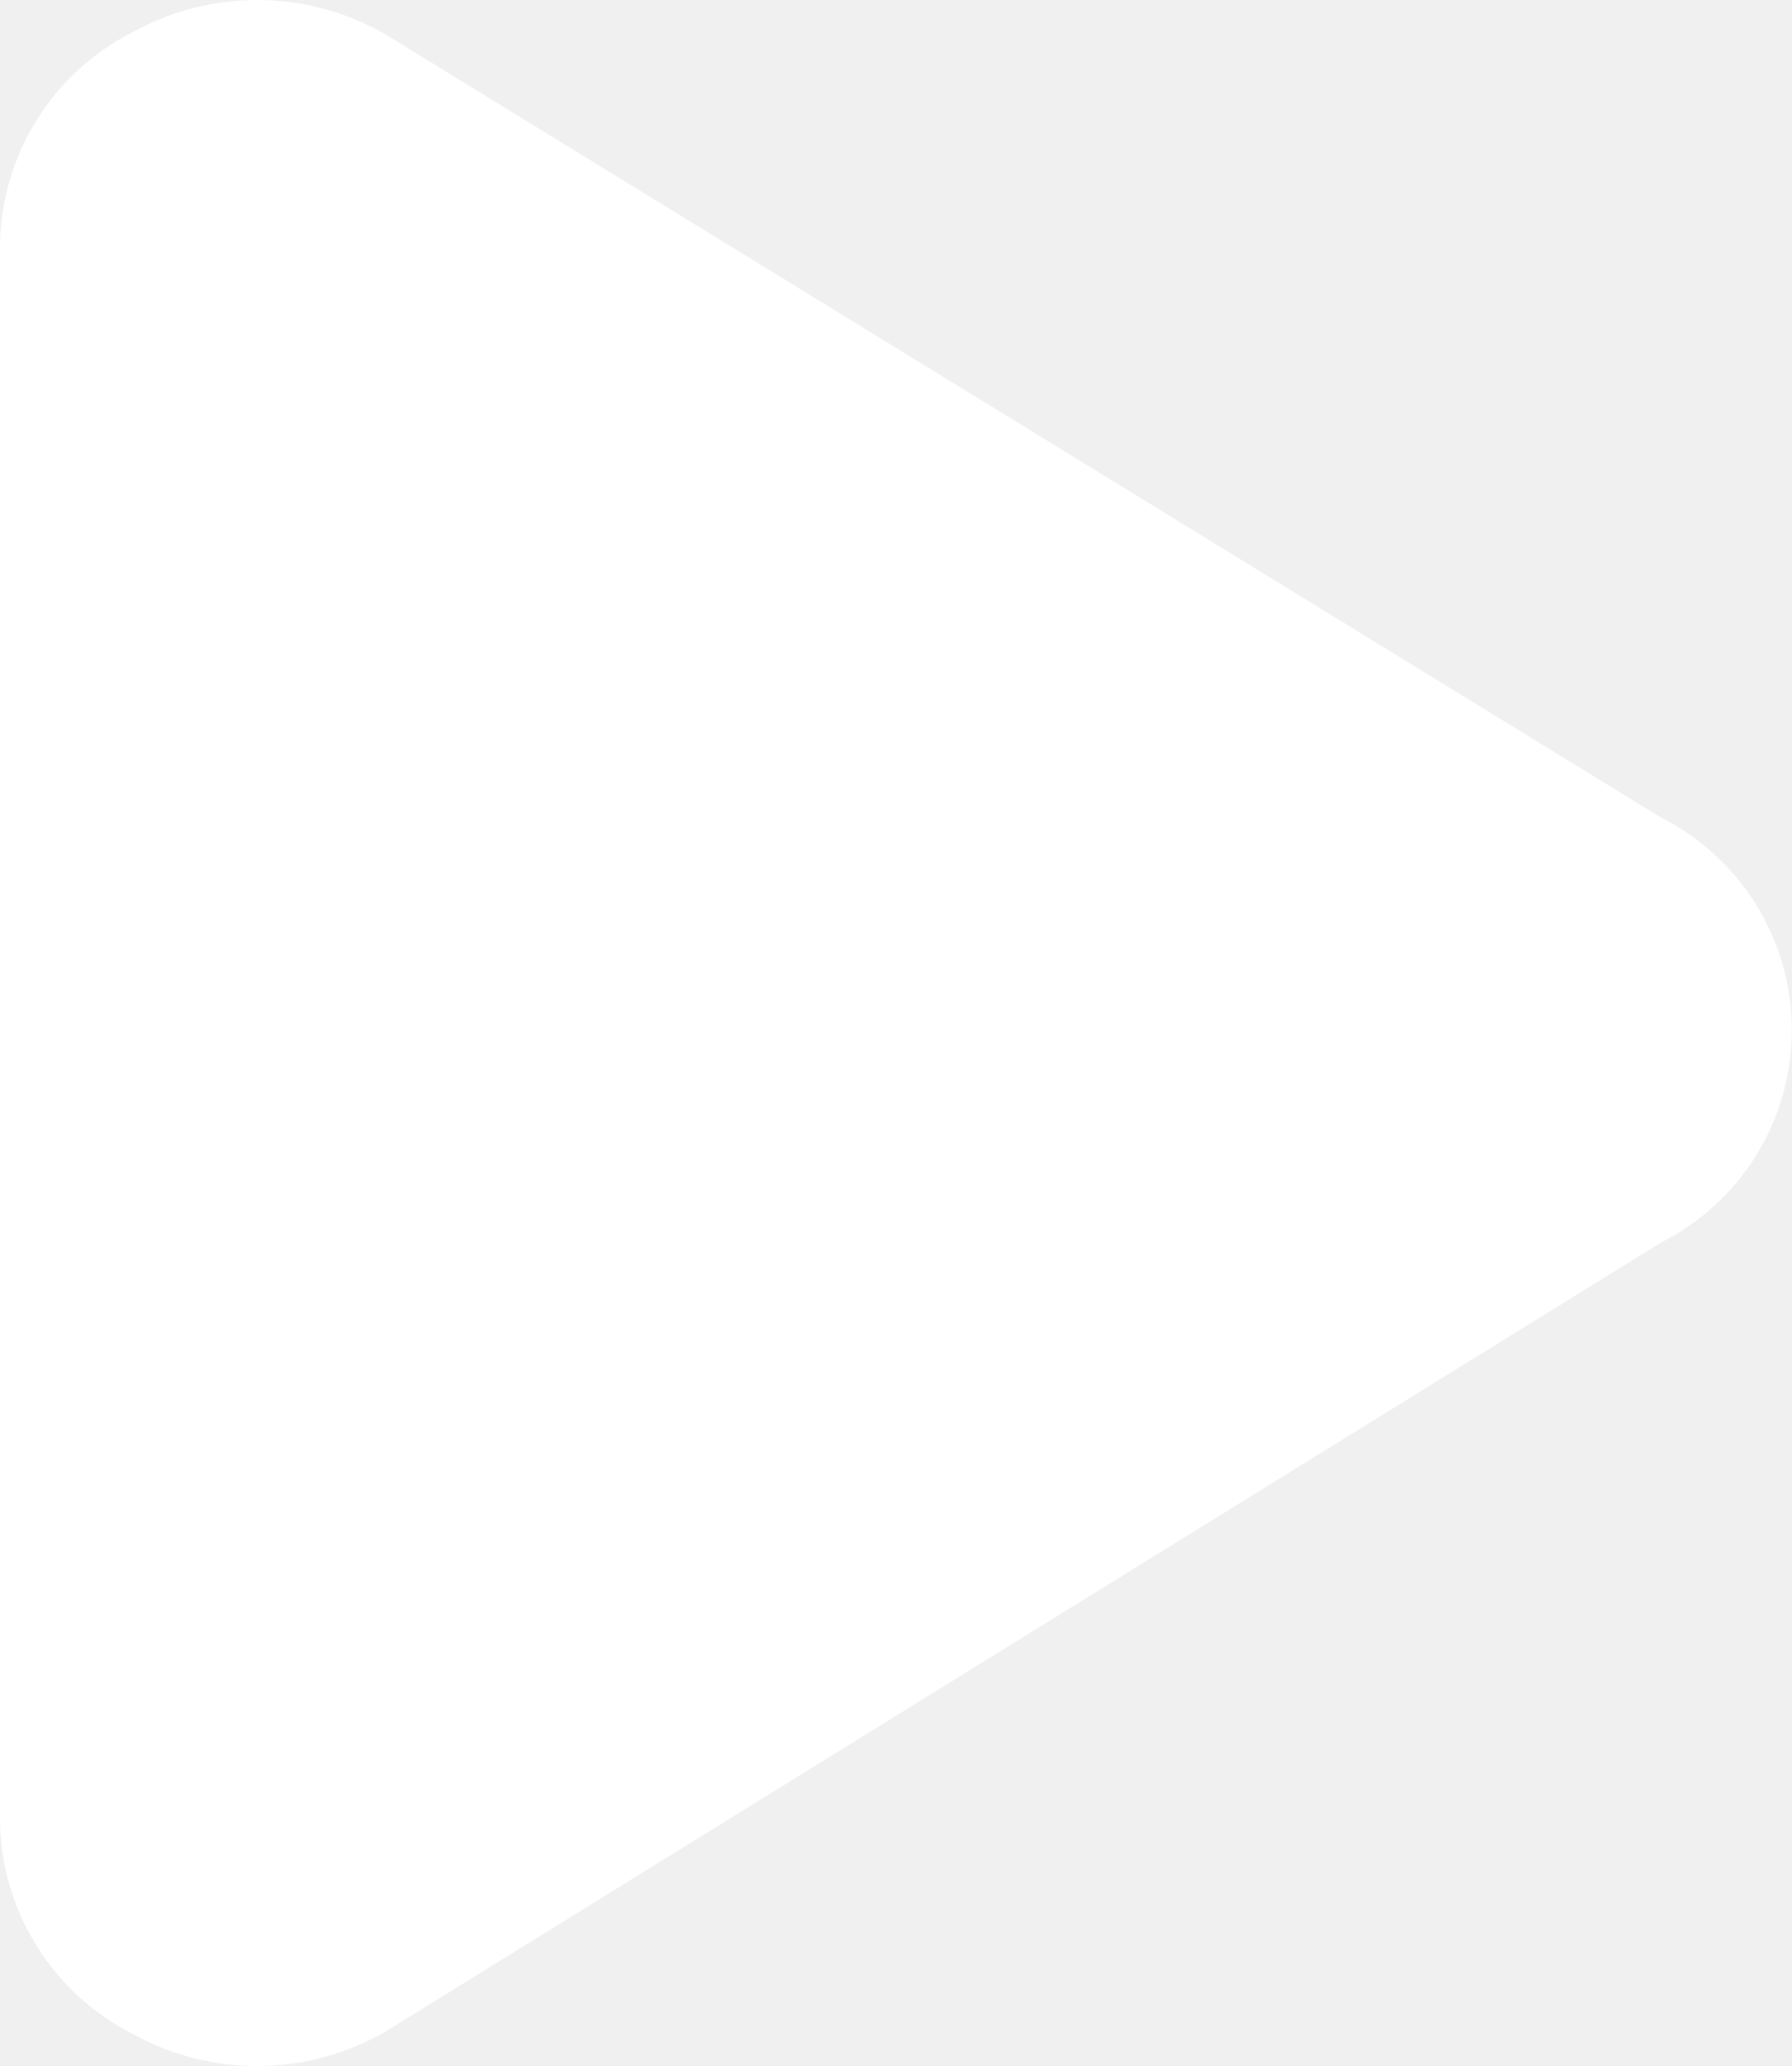
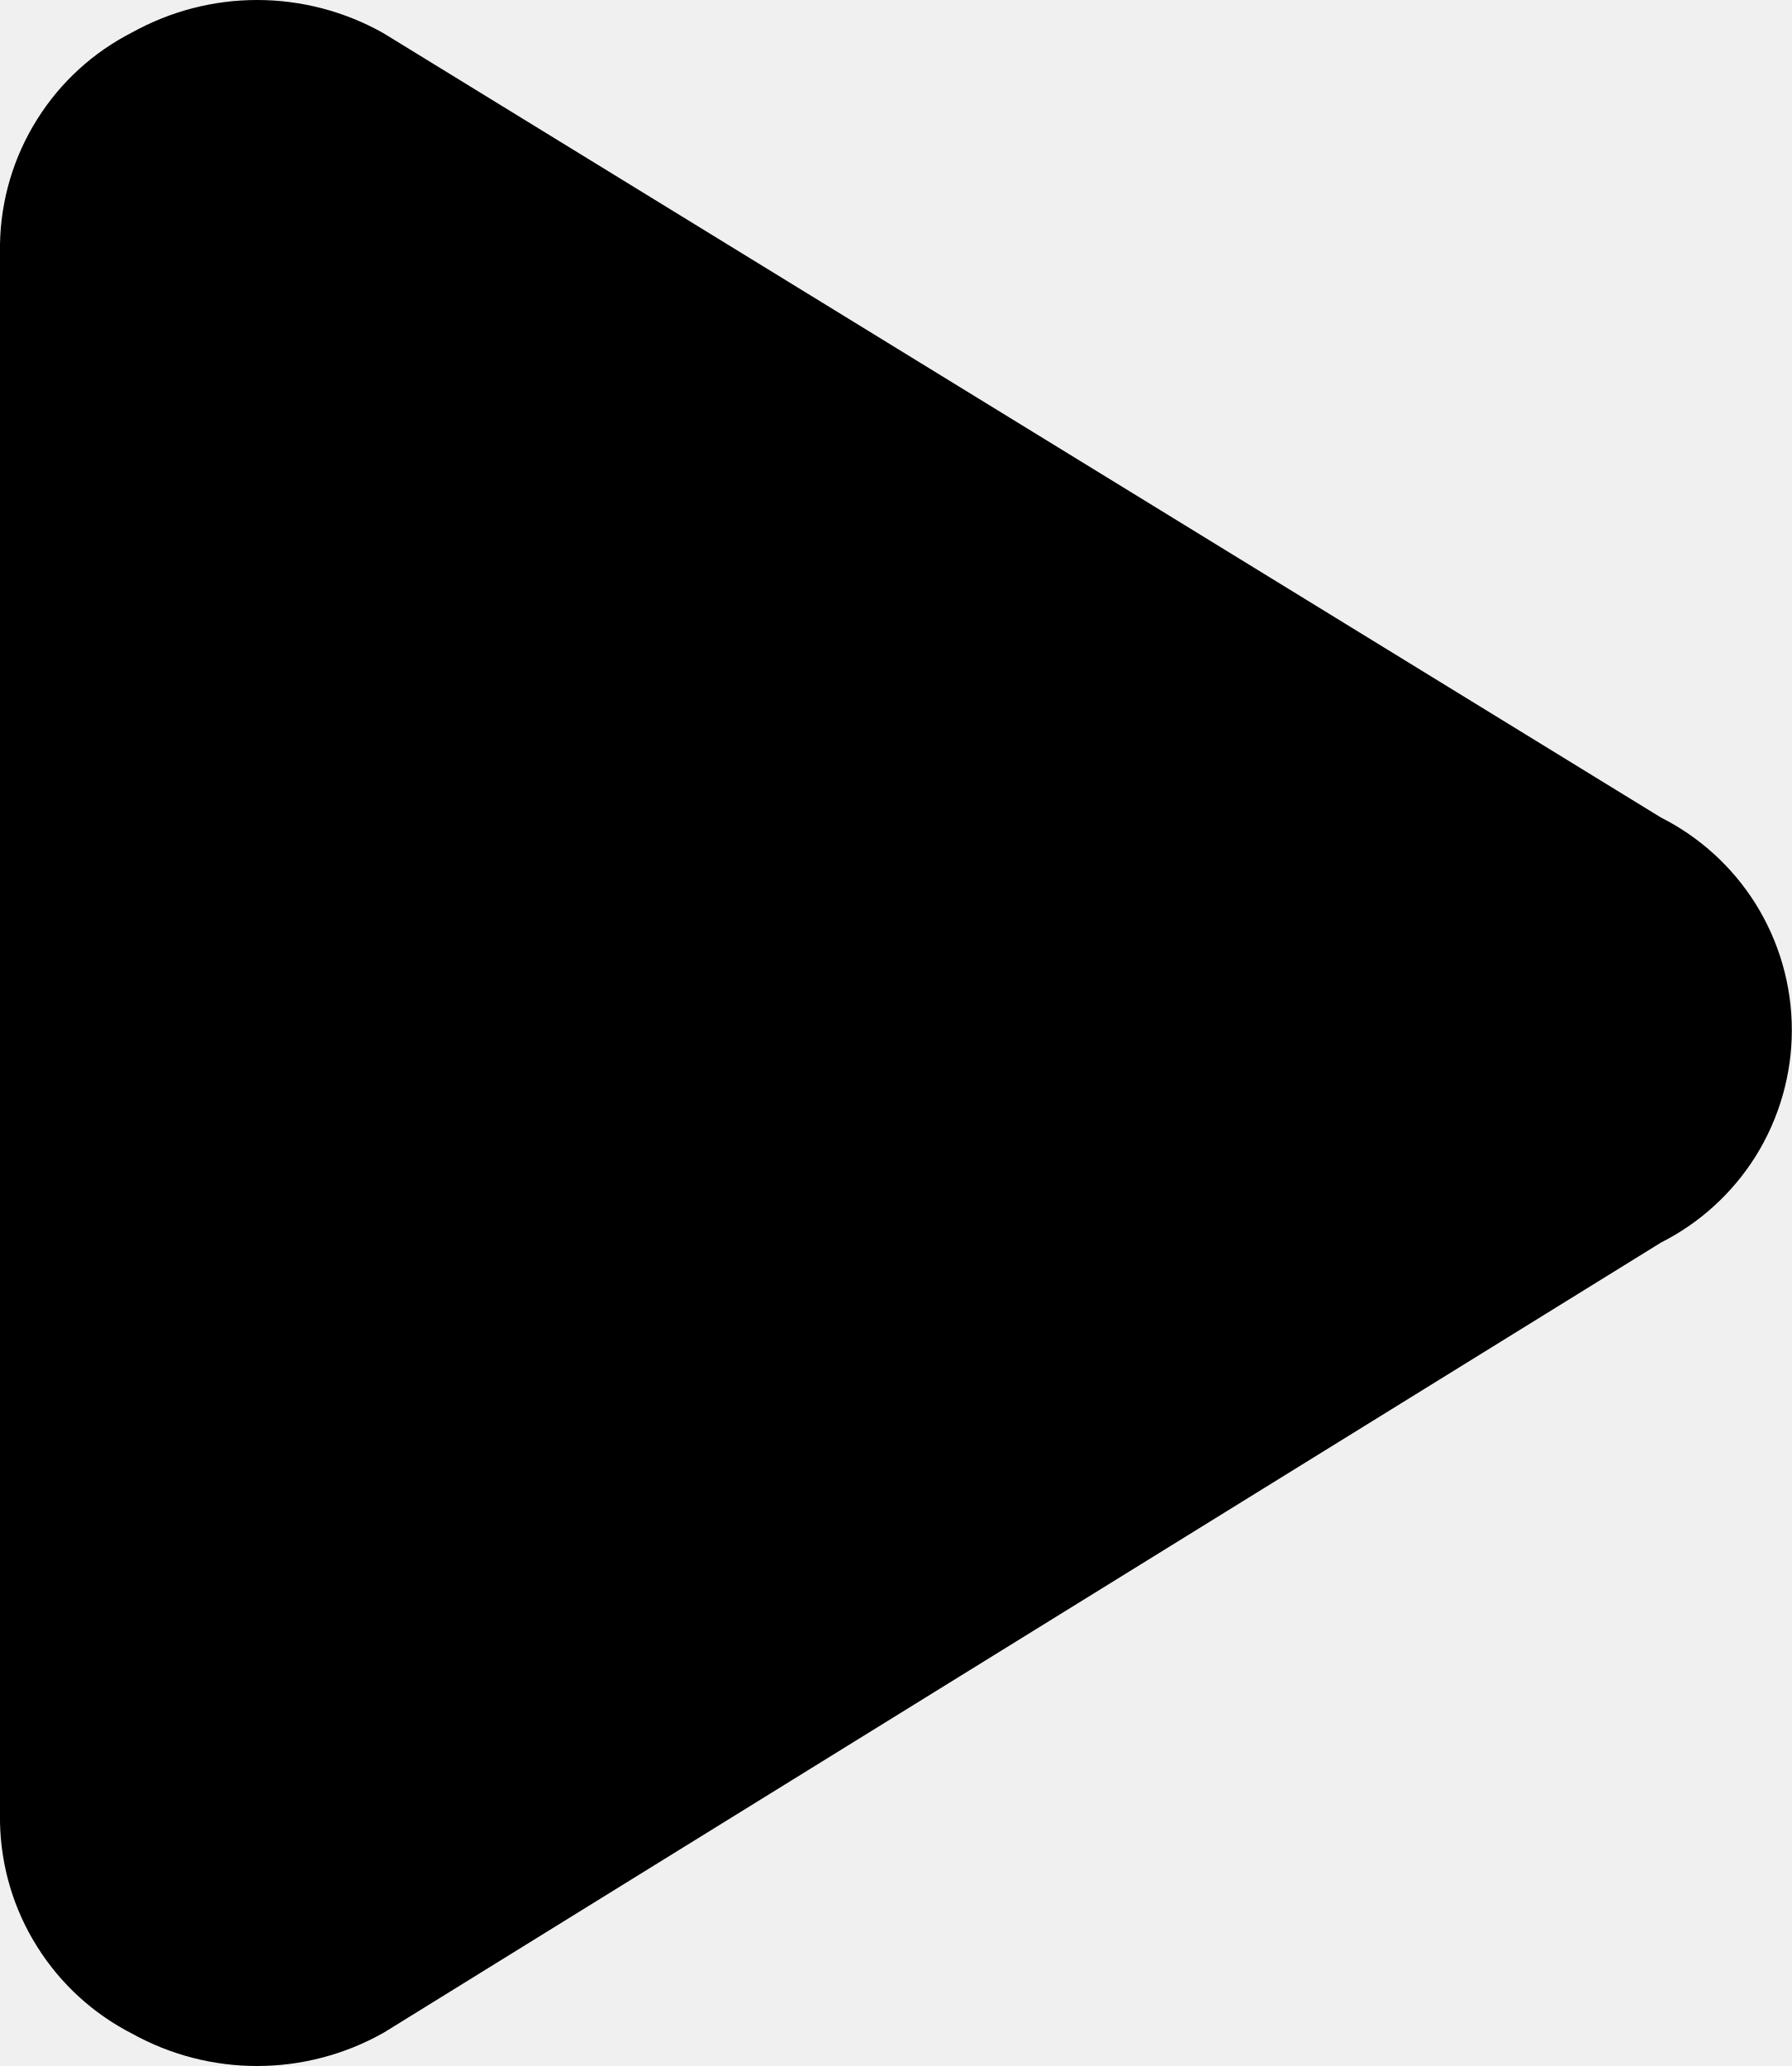
<svg xmlns="http://www.w3.org/2000/svg" preserveAspectRatio="none" overflow="visible" style="display: block;" width="20.214" height="23.301" viewBox="0 0 20.214 23.301" fill="none">
  <g id="button-play--button-television-buttons-movies-play-tv-video-controls">
-     <path id="Union" fill-rule="evenodd" clip-rule="evenodd" d="M2.9 0C2.407 0 1.923 0.126 1.492 0.365C1.053 0.588 0.683 0.926 0.421 1.343C0.154 1.766 0.009 2.253 0 2.753L0 20.534L0 20.548C0.009 21.048 0.154 21.536 0.421 21.958C0.683 22.375 1.053 22.713 1.492 22.937C1.923 23.176 2.407 23.301 2.9 23.301C3.4 23.301 3.891 23.172 4.327 22.926C4.336 22.921 4.346 22.915 4.355 22.909L18.738 14.014C19.174 13.794 19.542 13.459 19.803 13.045C20.071 12.617 20.214 12.122 20.214 11.617C20.214 11.112 20.071 10.618 19.803 10.19C19.542 9.775 19.173 9.44 18.737 9.22L4.353 0.391C4.344 0.385 4.335 0.38 4.327 0.375C3.891 0.129 3.4 0 2.9 0Z" fill="white" />
+     <path id="Union" fill-rule="evenodd" clip-rule="evenodd" d="M2.9 0C2.407 0 1.923 0.126 1.492 0.365C1.053 0.588 0.683 0.926 0.421 1.343C0.154 1.766 0.009 2.253 0 2.753L0 20.534L0 20.548C0.009 21.048 0.154 21.536 0.421 21.958C0.683 22.375 1.053 22.713 1.492 22.937C1.923 23.176 2.407 23.301 2.9 23.301C3.4 23.301 3.891 23.172 4.327 22.926C4.336 22.921 4.346 22.915 4.355 22.909L18.738 14.014C19.174 13.794 19.542 13.459 19.803 13.045C20.071 12.617 20.214 12.122 20.214 11.617C20.214 11.112 20.071 10.618 19.803 10.19C19.542 9.775 19.173 9.44 18.737 9.22L4.353 0.391C4.344 0.385 4.335 0.38 4.327 0.375C3.891 0.129 3.4 0 2.9 0Z" fill="currentColor" />
  </g>
</svg>
